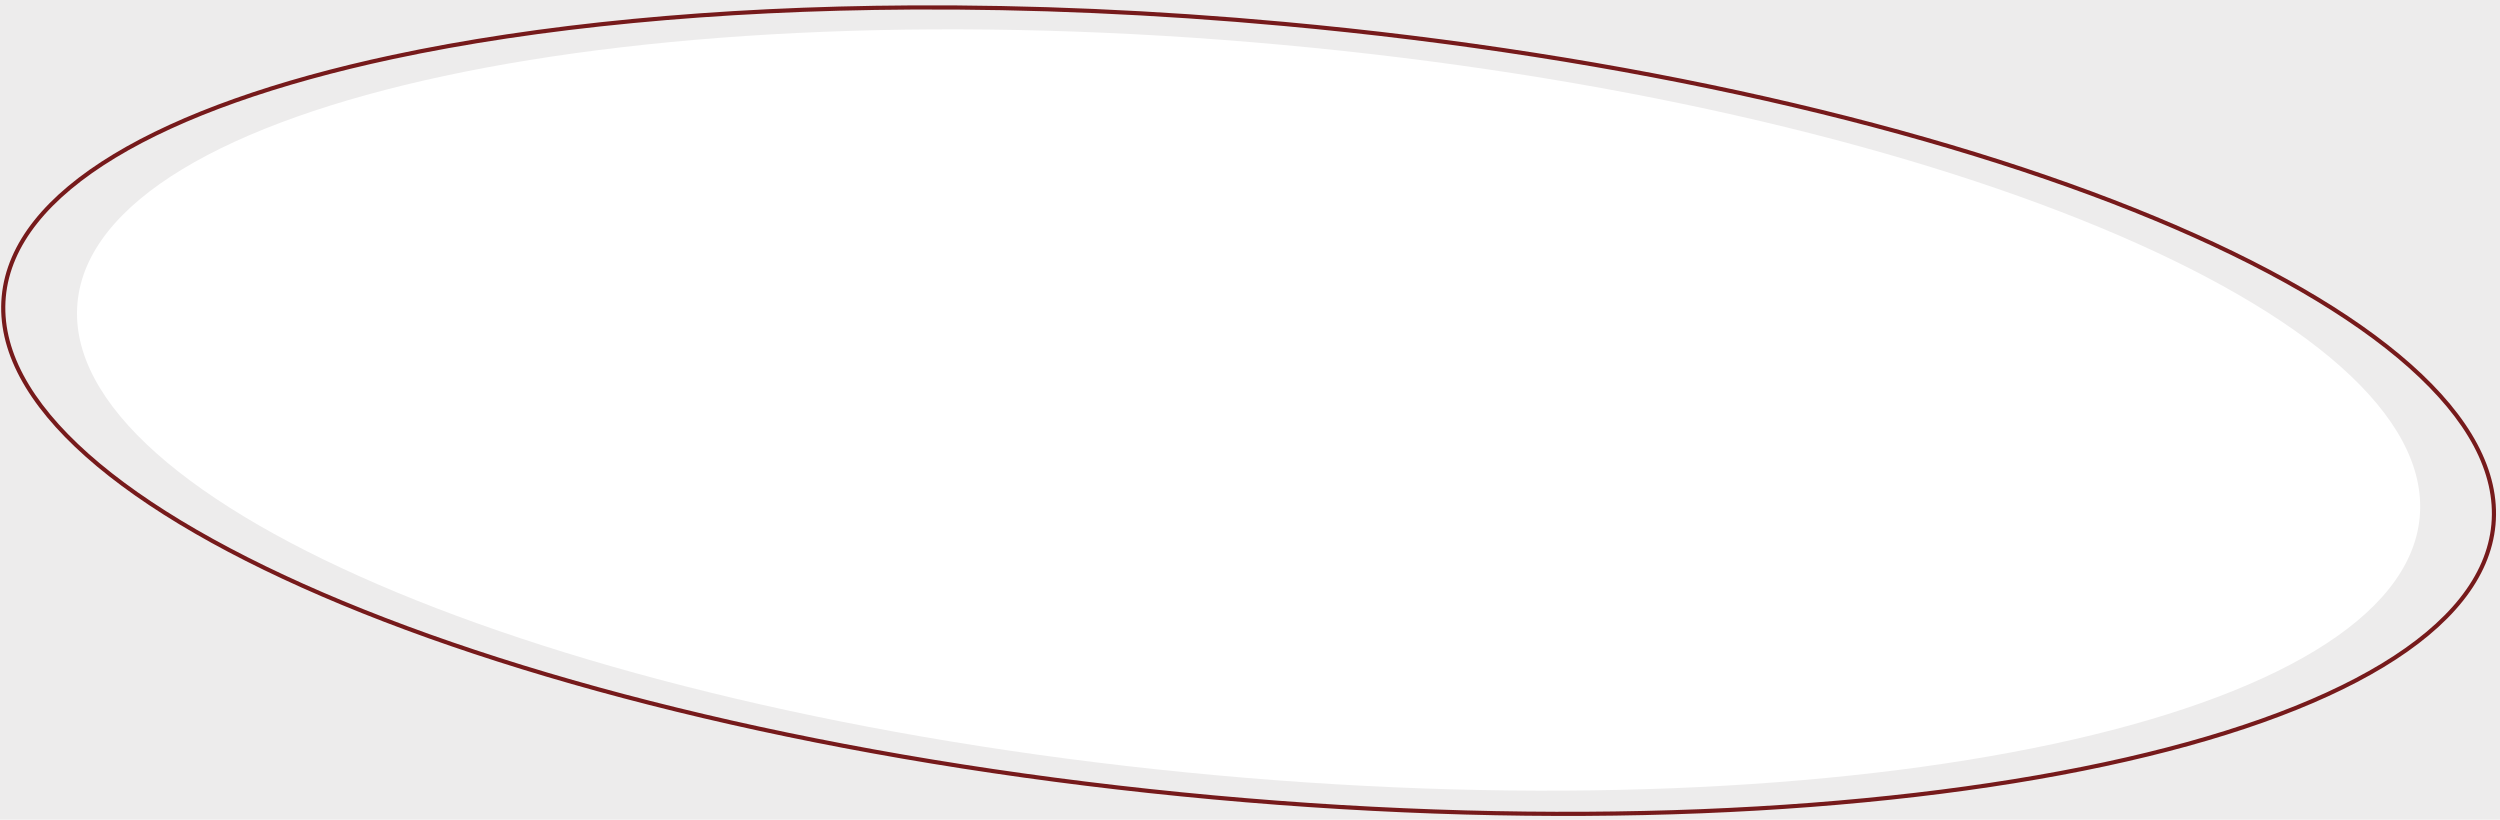
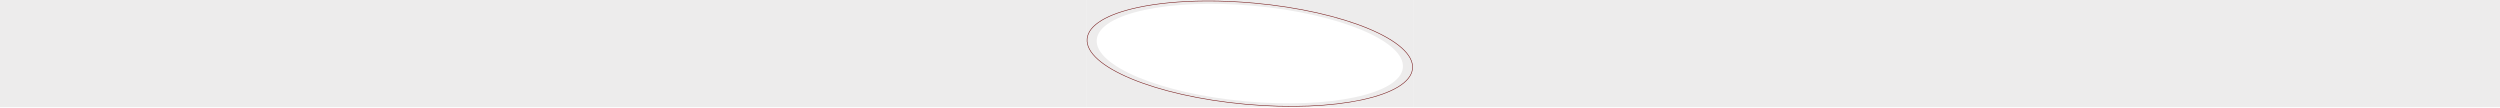
- <svg xmlns="http://www.w3.org/2000/svg" width="3007" height="986" viewBox="0 0 3007 986" fill="none">
+ <svg xmlns="http://www.w3.org/2000/svg" width="23007" height="986" viewBox="-10000 0 23007 986" fill="none">
+   <path d="M-10000 0H2V986H-10000Z M3005 0H13007V986H3005Z" fill="#EDECEC" />
  <path d="M3007 986H0V0H3007V986ZM1542.01 53.937C764.064 -17.273 115.407 121.642 93.203 364.213C71 606.784 683.657 861.153 1461.61 932.36C2239.56 1003.57 2888.22 864.657 2910.42 622.086C2932.63 379.515 2319.97 125.146 1542.01 53.937Z" fill="#EDECEC" />
  <path d="M1096.7 6.48C859.81 7.758 646.066 28.809 471.565 66.18C331.949 96.079 217.597 136.379 136.541 185.404C55.434 234.462 7.921 292.161 2.018 356.645C-3.885 421.128 32.364 486.493 103.217 549.461C174.025 612.388 279.163 672.779 411.03 727.529C674.735 837.017 1044.83 923.661 1459.01 961.57C1873.2 999.49 2252.86 981.47 2532.06 921.674C2671.67 891.776 2786.03 851.475 2867.09 802.449C2948.19 753.391 2995.7 695.695 3001.61 631.211V631.209C3007.51 566.725 2971.26 501.361 2900.41 438.393C2829.6 375.467 2724.47 315.076 2592.59 260.326C2328.89 150.839 1958.81 64.195 1544.62 26.283C1389.3 12.066 1238.83 5.714 1096.7 6.48ZM1096.72 11.486C1238.69 10.718 1389 17.059 1544.17 31.262C1957.93 69.135 2327.64 155.733 2590.67 264.943C2722.22 319.555 2826.93 379.783 2897.09 442.131C2967.29 504.521 3002.34 568.428 2996.63 630.754C2990.92 693.08 2944.86 749.564 2864.5 798.172C2784.19 846.748 2670.27 886.963 2531.01 916.785C2252.52 976.429 1873.23 994.471 1459.46 956.59C1045.7 918.719 675.986 832.12 412.948 722.91C281.415 668.299 176.697 608.073 106.54 545.725C36.336 483.335 1.292 419.428 6.997 357.102C12.702 294.776 58.766 238.291 139.129 189.684C219.44 141.109 333.352 100.892 472.614 71.068C646.673 33.792 860.103 12.767 1096.72 11.486Z" fill="#761A1B" />
</svg>
